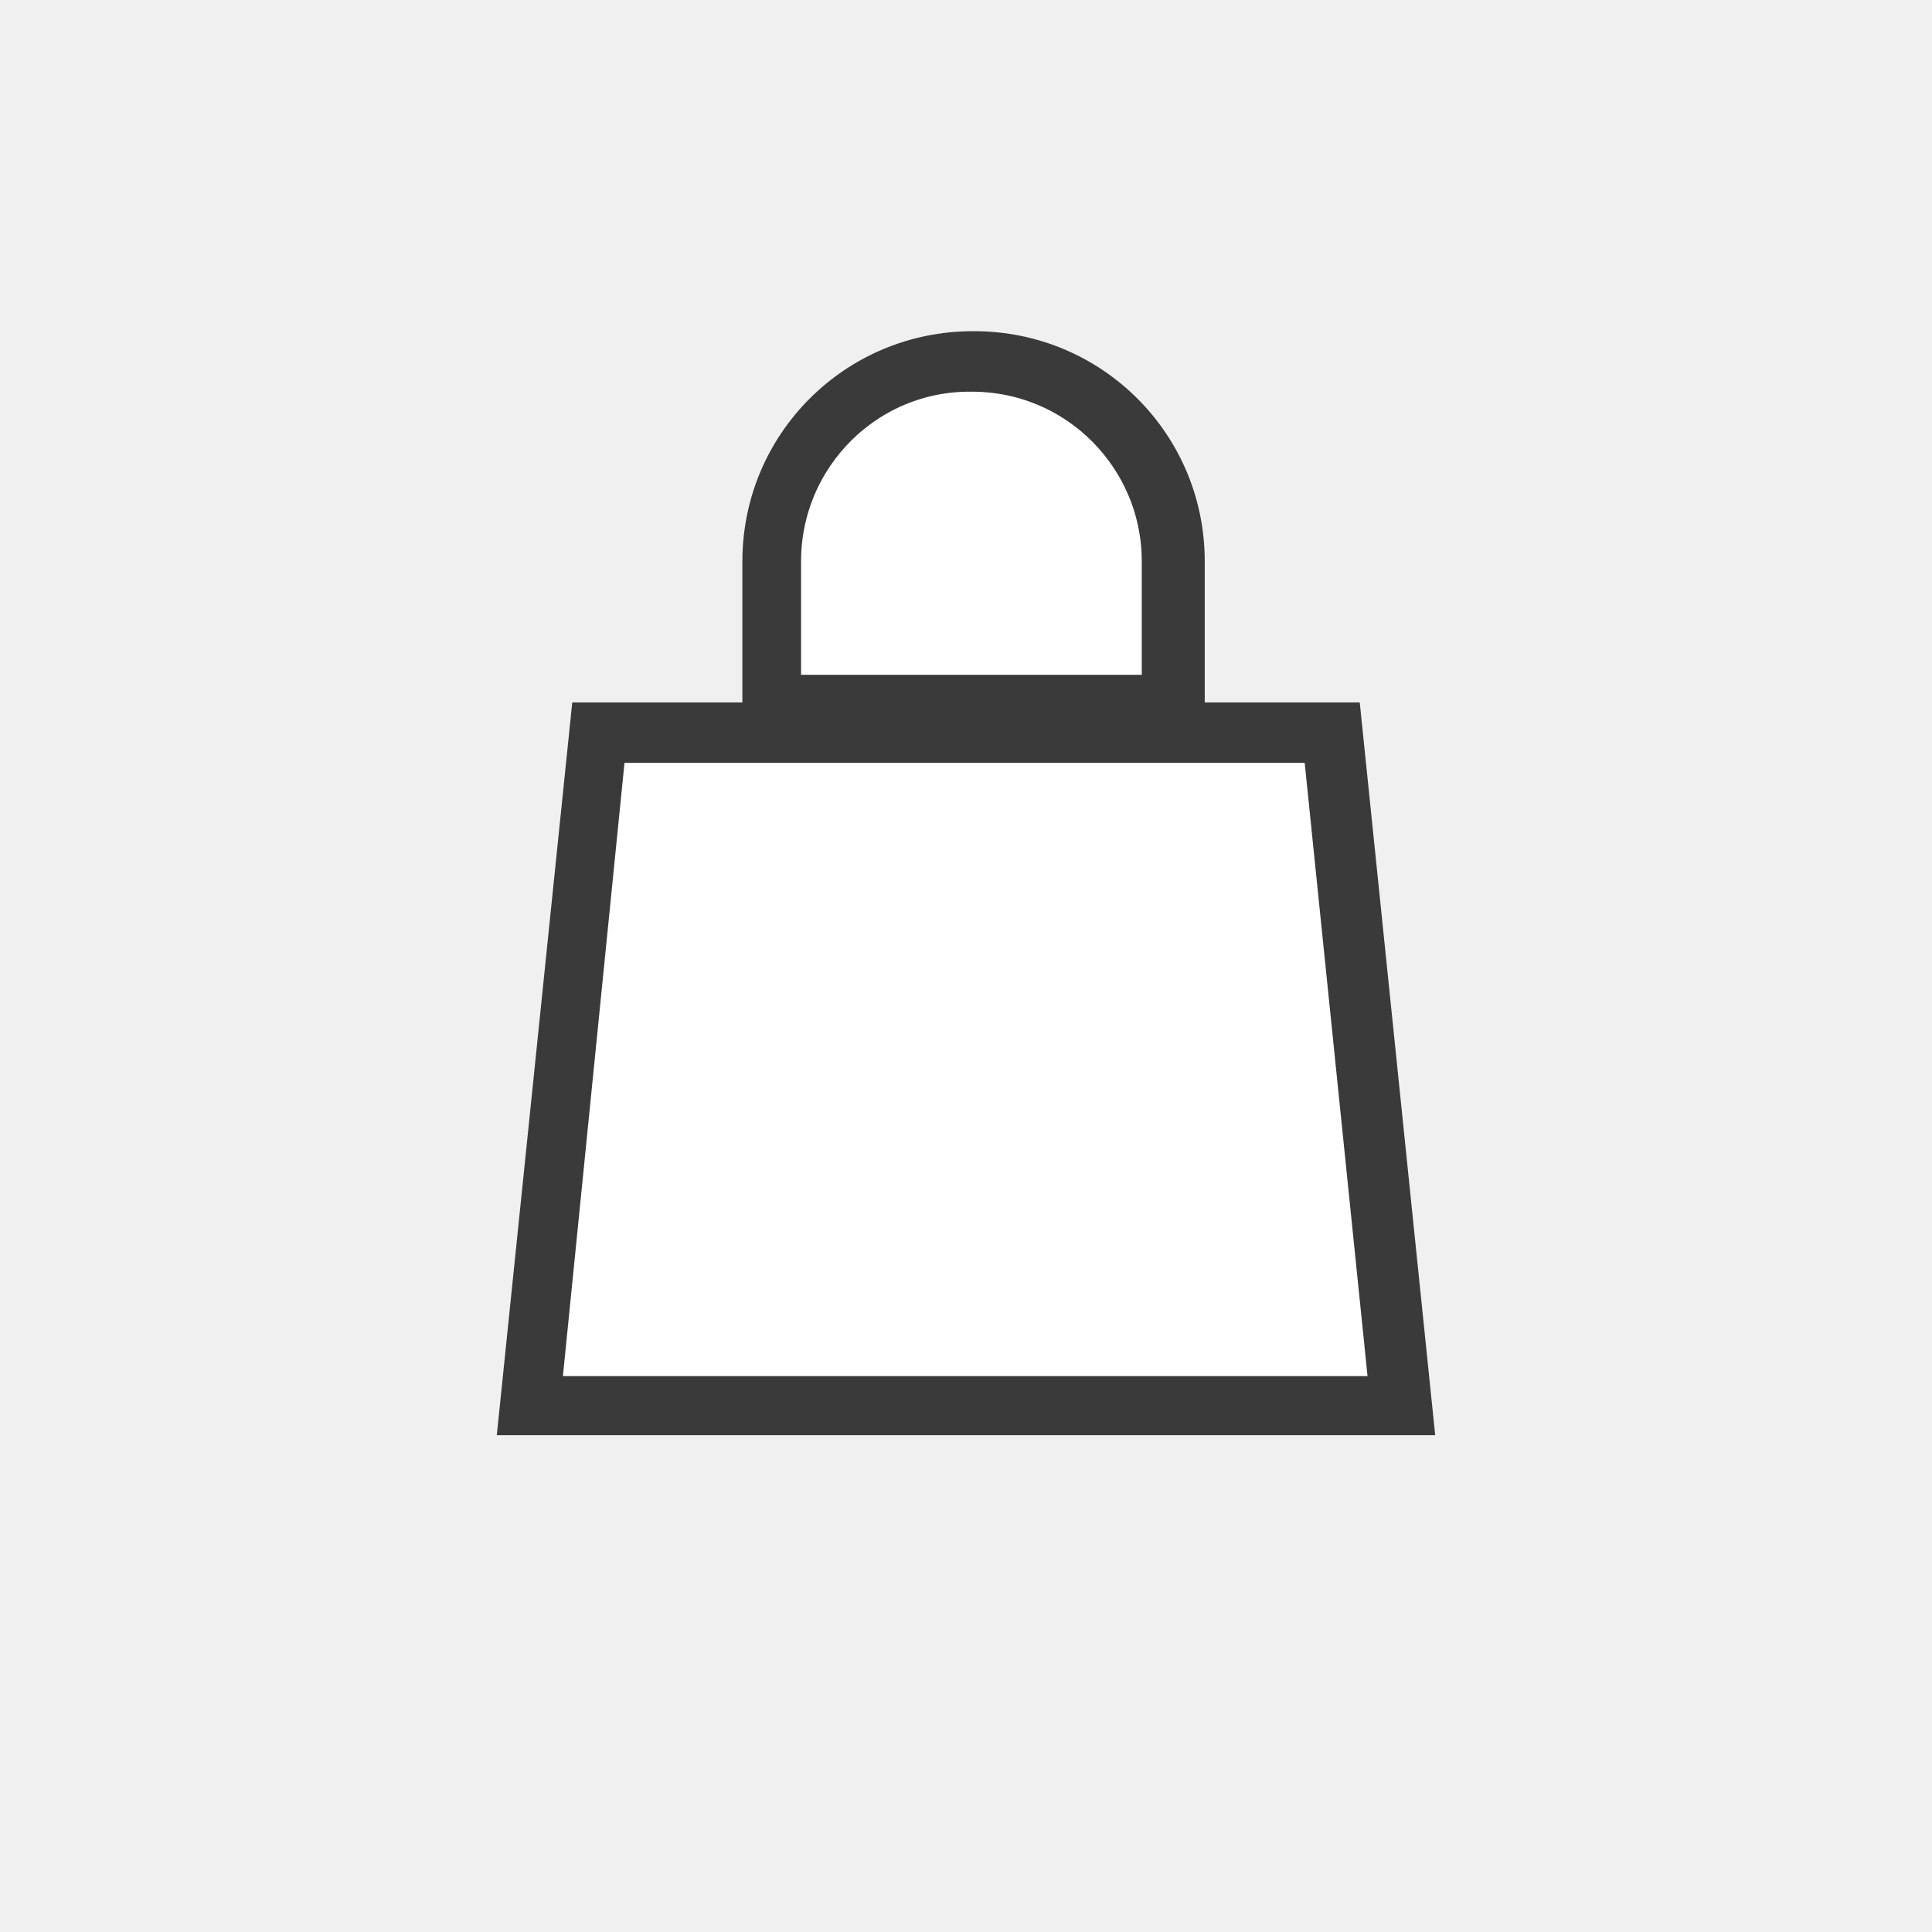
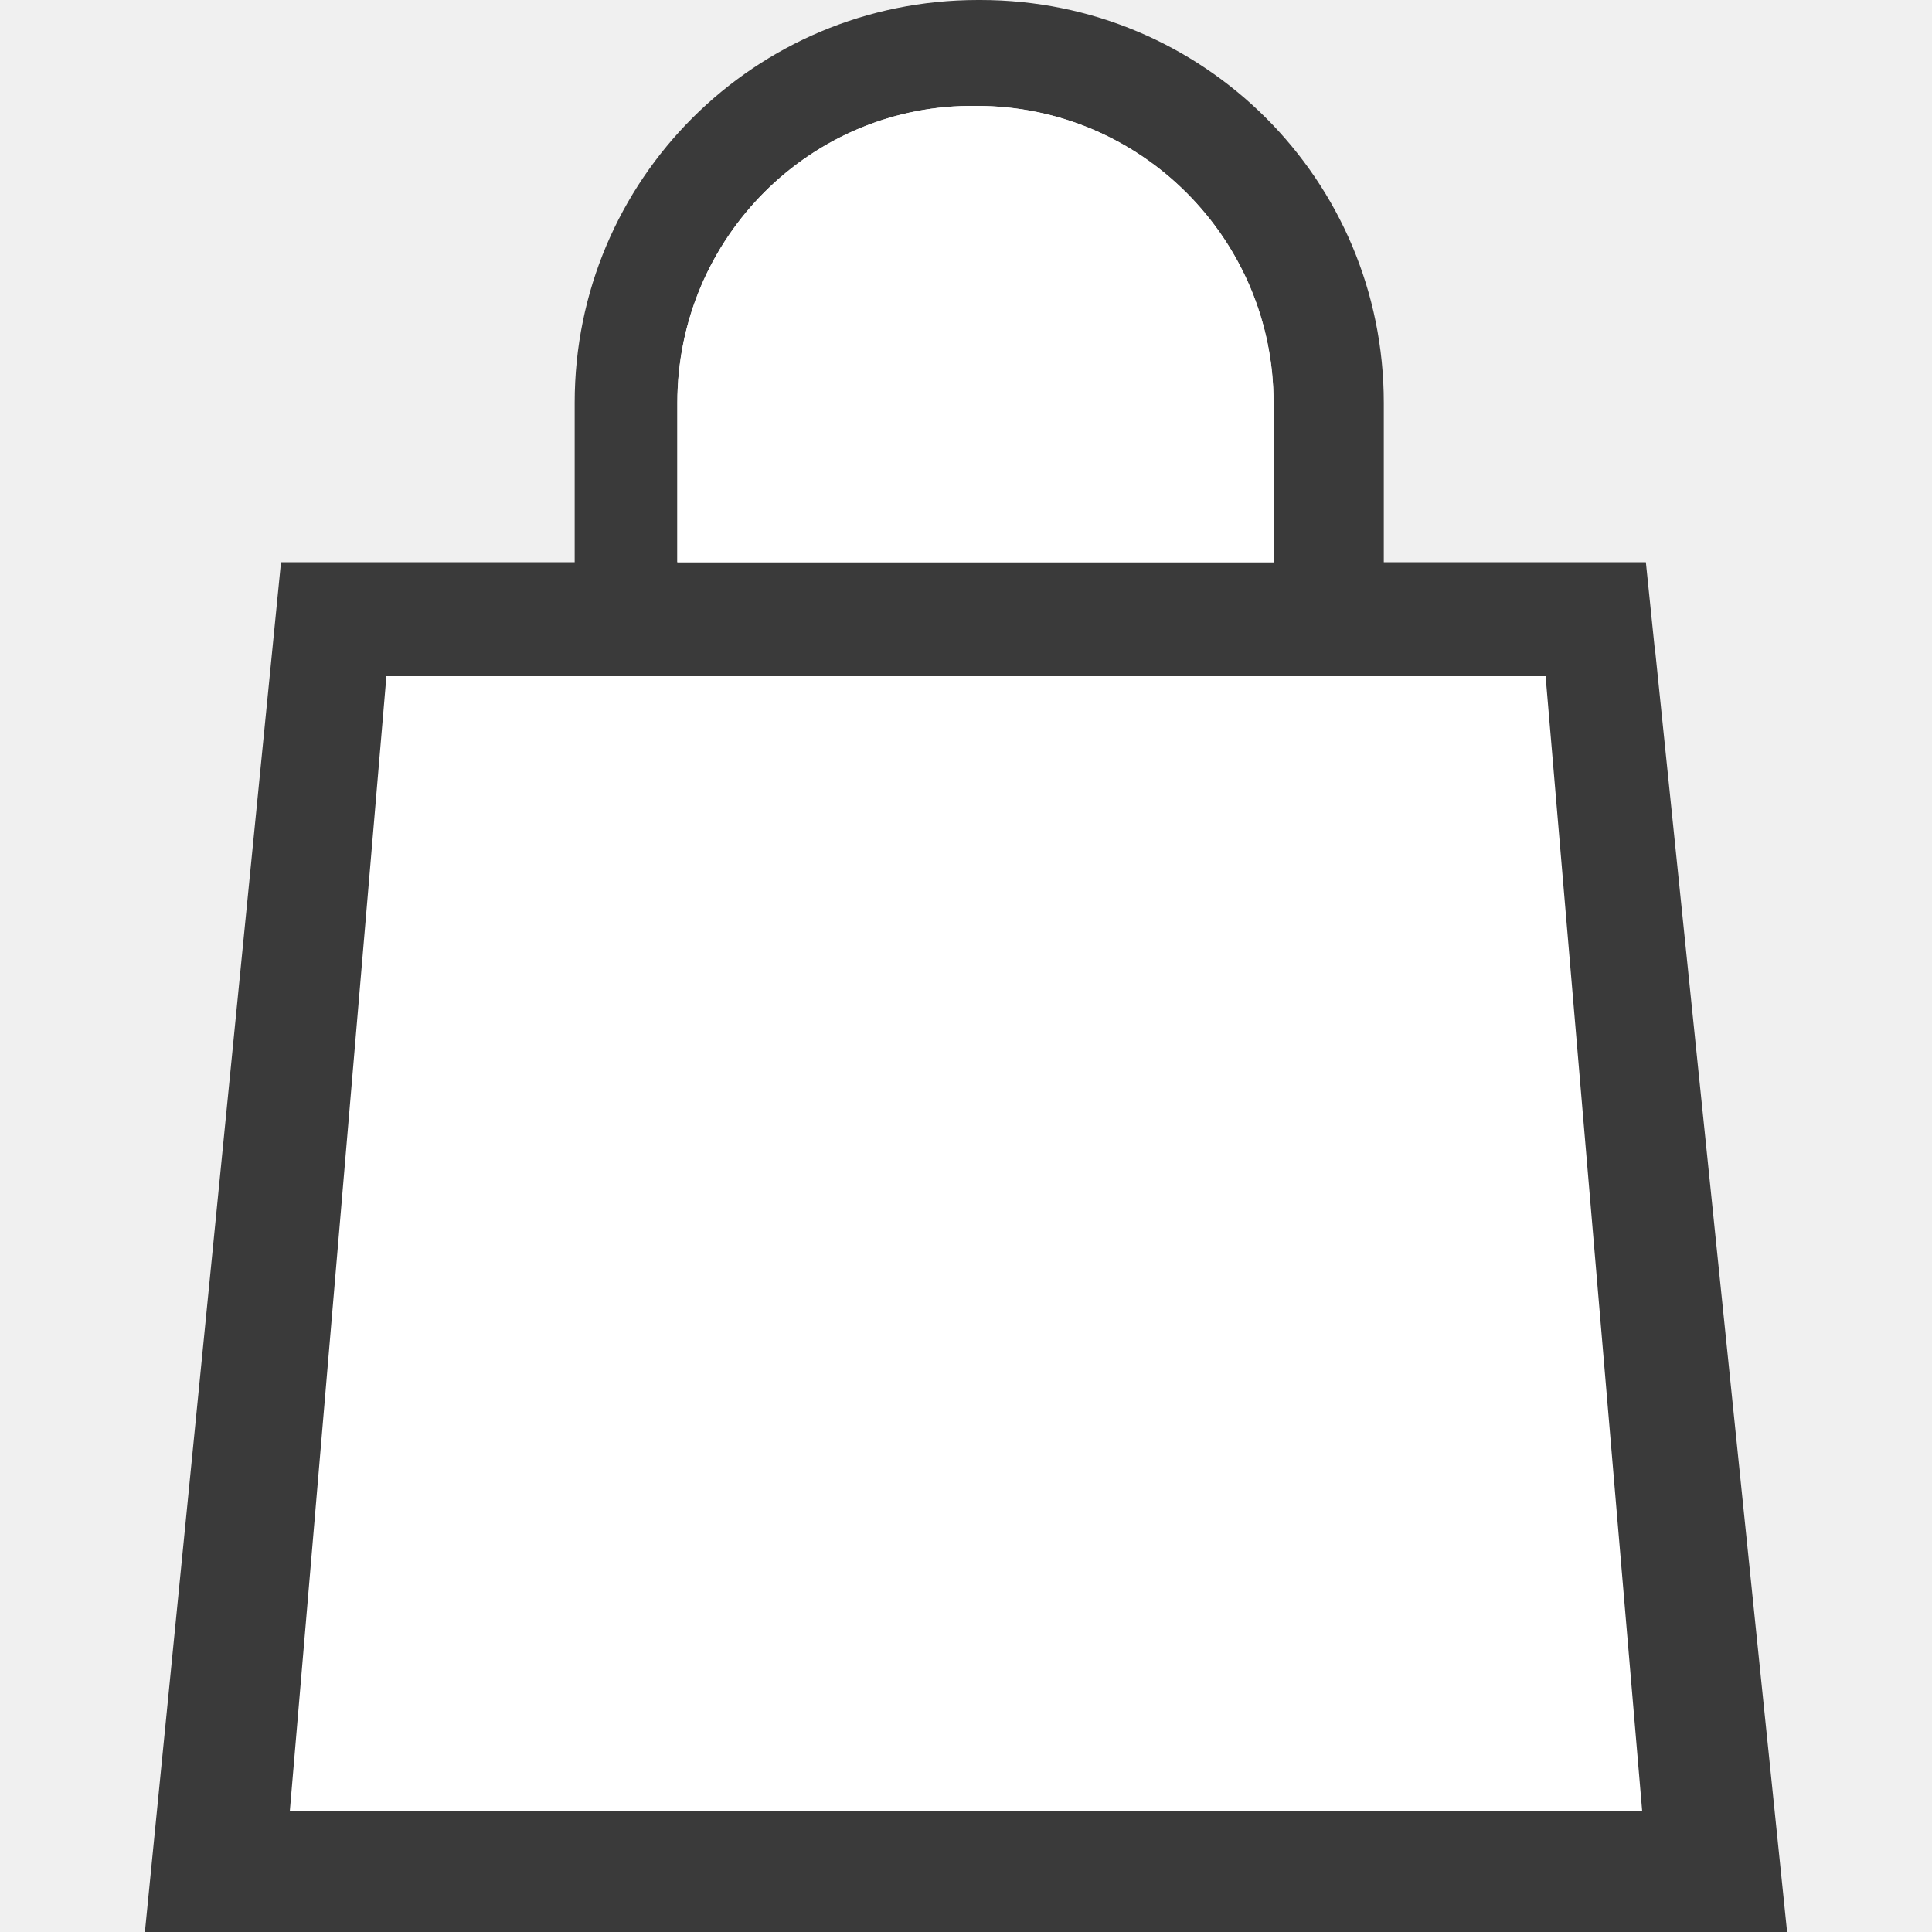
- <svg xmlns="http://www.w3.org/2000/svg" width="35" height="35" viewBox="0 0 35 35" fill="none">
-   <path d="M17.624 6C15.313 6 13.449 7.861 13.449 10.169V12.725H10.367L9 26H26L24.633 12.725H21.825V10.169C21.825 7.861 19.96 6 17.649 6C17.624 6 17.624 6 17.624 6Z" fill="#3A3A3A" />
-   <path d="M14.012 10.169C14.012 8.184 15.625 6.571 17.61 6.596C19.596 6.596 21.184 8.208 21.184 10.169V12.725H14.012V10.169Z" fill="white" stroke="#3A3A3A" stroke-miterlimit="10" />
-   <path d="M25.328 25.429H9.645L10.861 13.32H24.087L25.328 25.429Z" fill="white" stroke="#3A3A3A" stroke-miterlimit="10" />
+ <svg xmlns="http://www.w3.org/2000/svg" width="20" height="20" viewBox="0 0 20 20" fill="none">
+   <path fill-rule="evenodd" clip-rule="evenodd" d="M10.124 0C7.813 0 5.949 1.861 5.949 4.169V5.82H2.909L1.5 20H18.5L17.133 6.725H17.131L17.038 5.82H14.325V4.169C14.325 1.861 12.46 0 10.149 0H10.124ZM13.184 5.82V4.169C13.184 2.482 11.817 1.096 10.111 1.096L10.104 1.096C8.401 1.074 7.012 2.459 7.012 4.169V5.82H13.184Z" fill="#3A3A3A" />
+   <path fill-rule="evenodd" clip-rule="evenodd" d="M13.184 5.82V4.169C13.184 2.482 11.817 1.096 10.111 1.096L10.104 1.096C8.401 1.074 7.012 2.459 7.012 4.169V5.82H13.184Z" fill="white" />
+   <path d="M17 18.75H3L4 7H16L17 18.75Z" fill="white" />
</svg>
